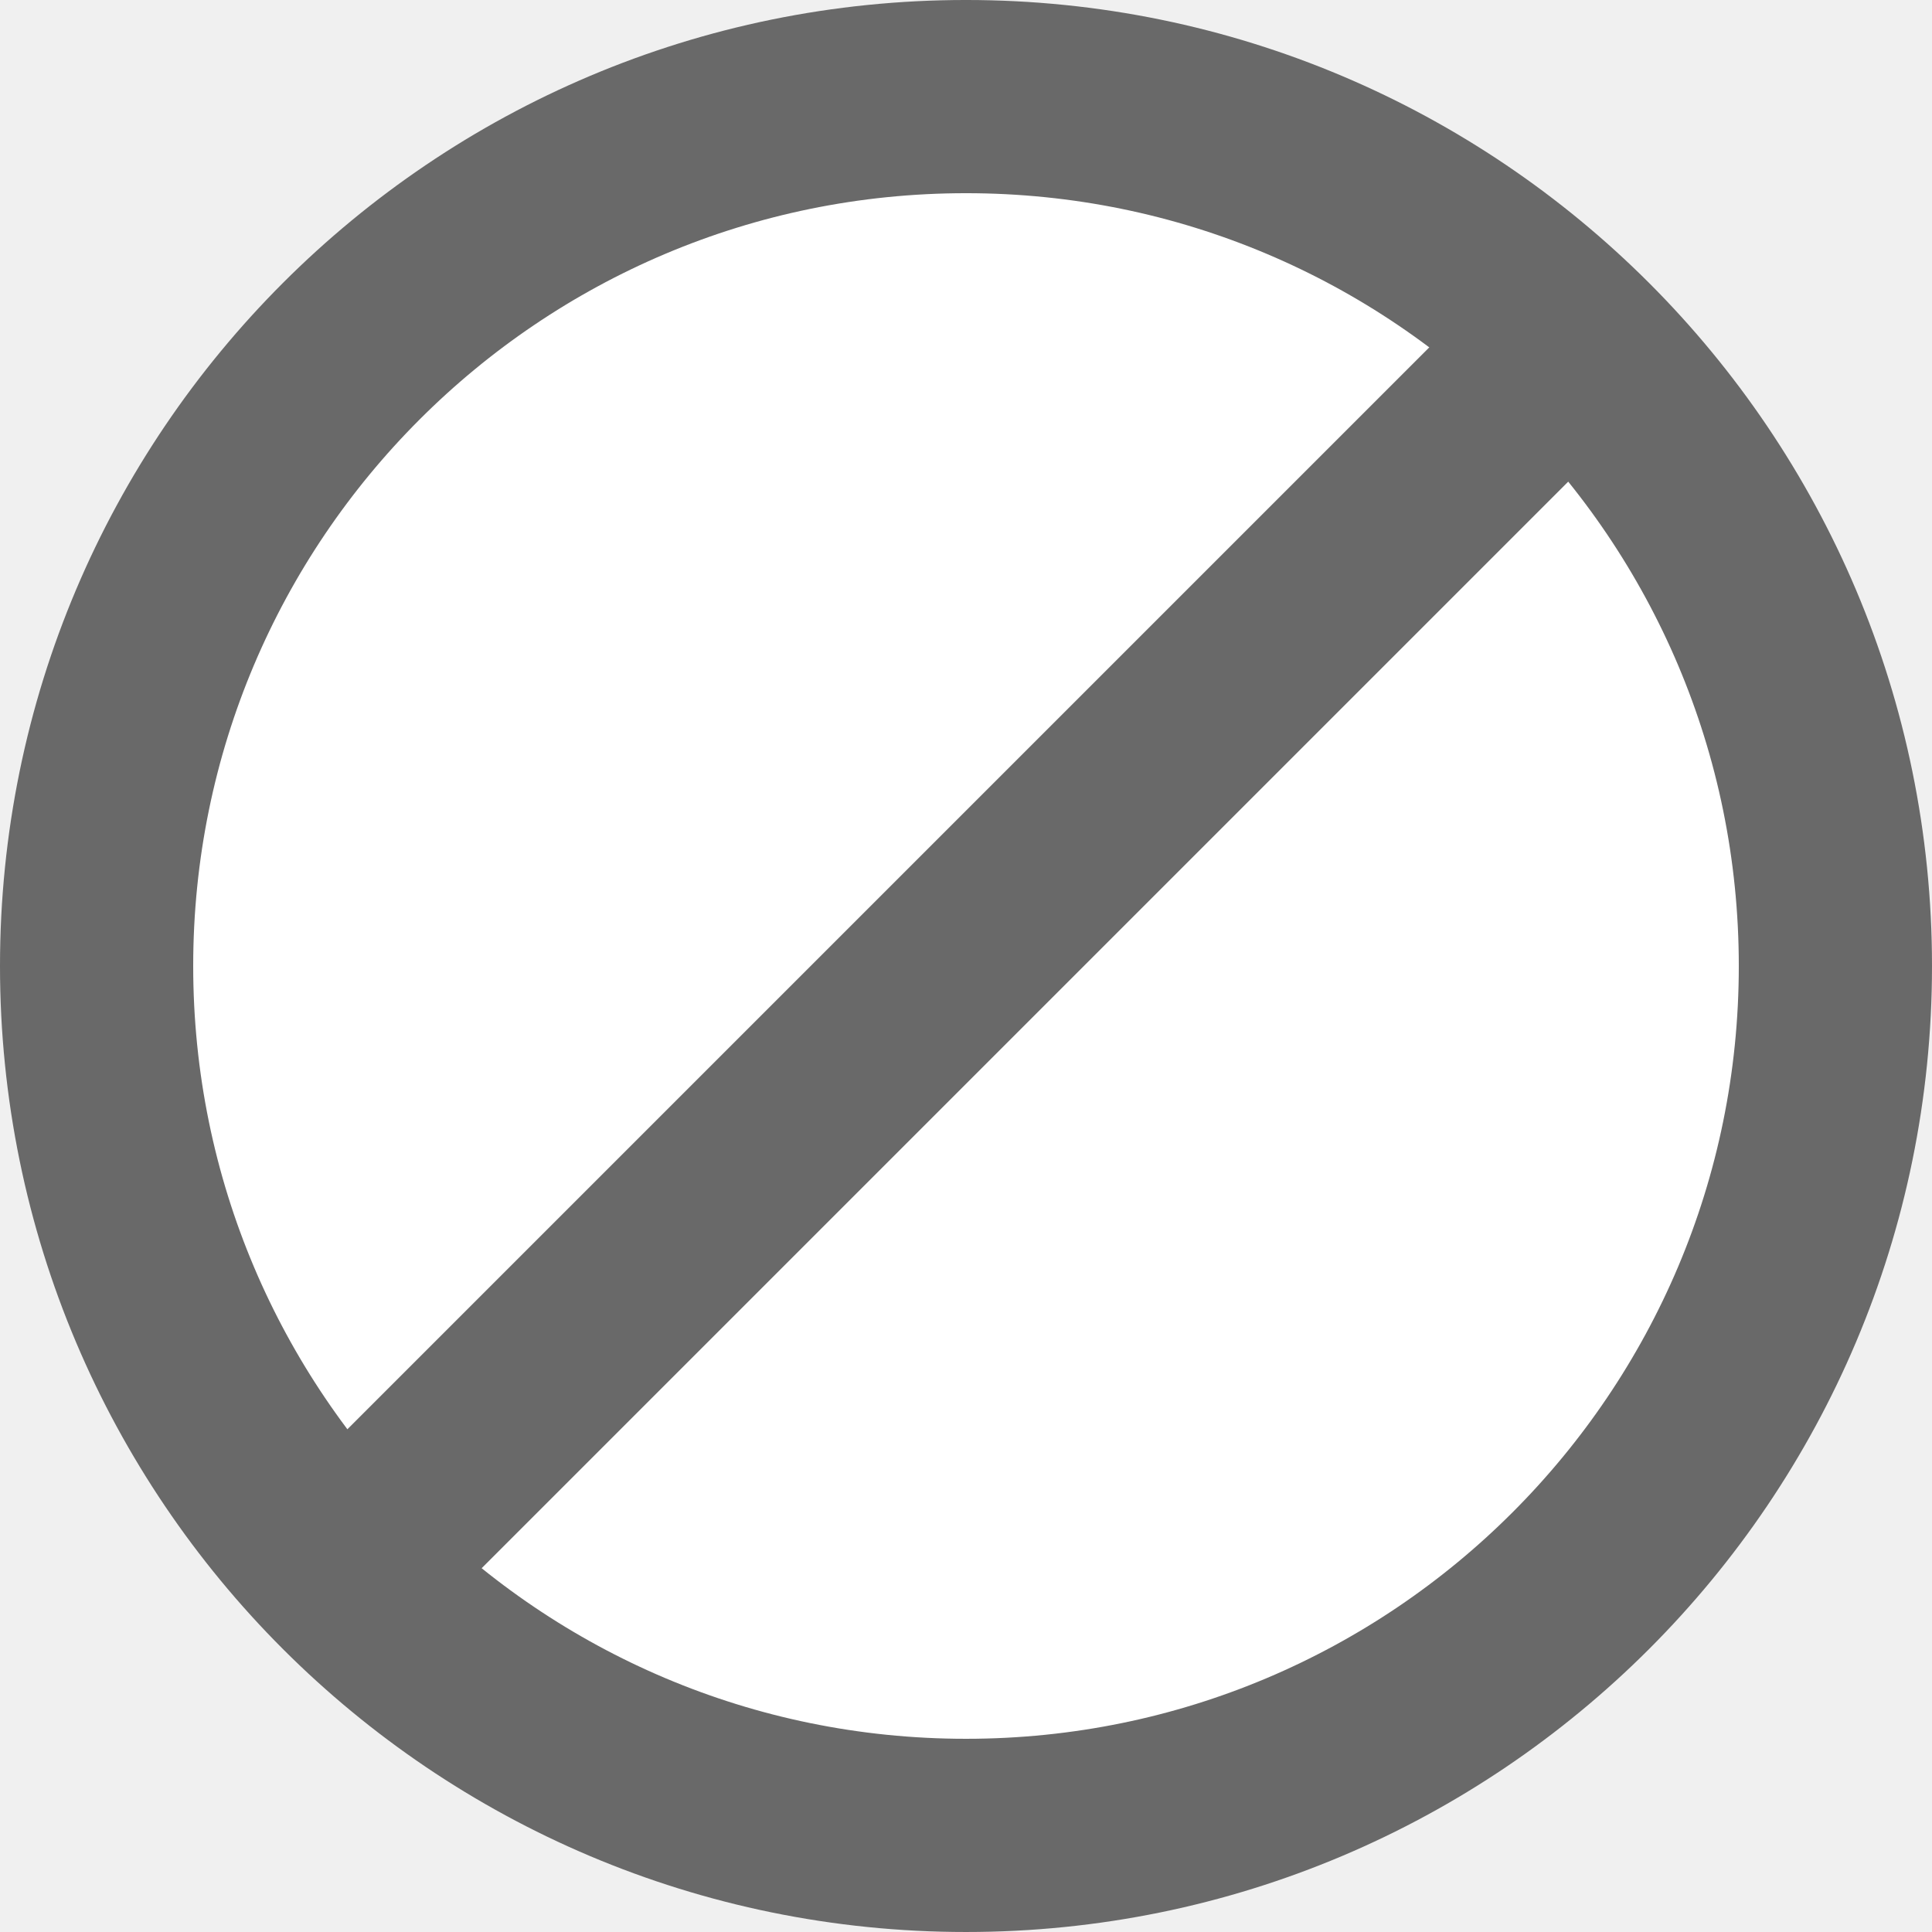
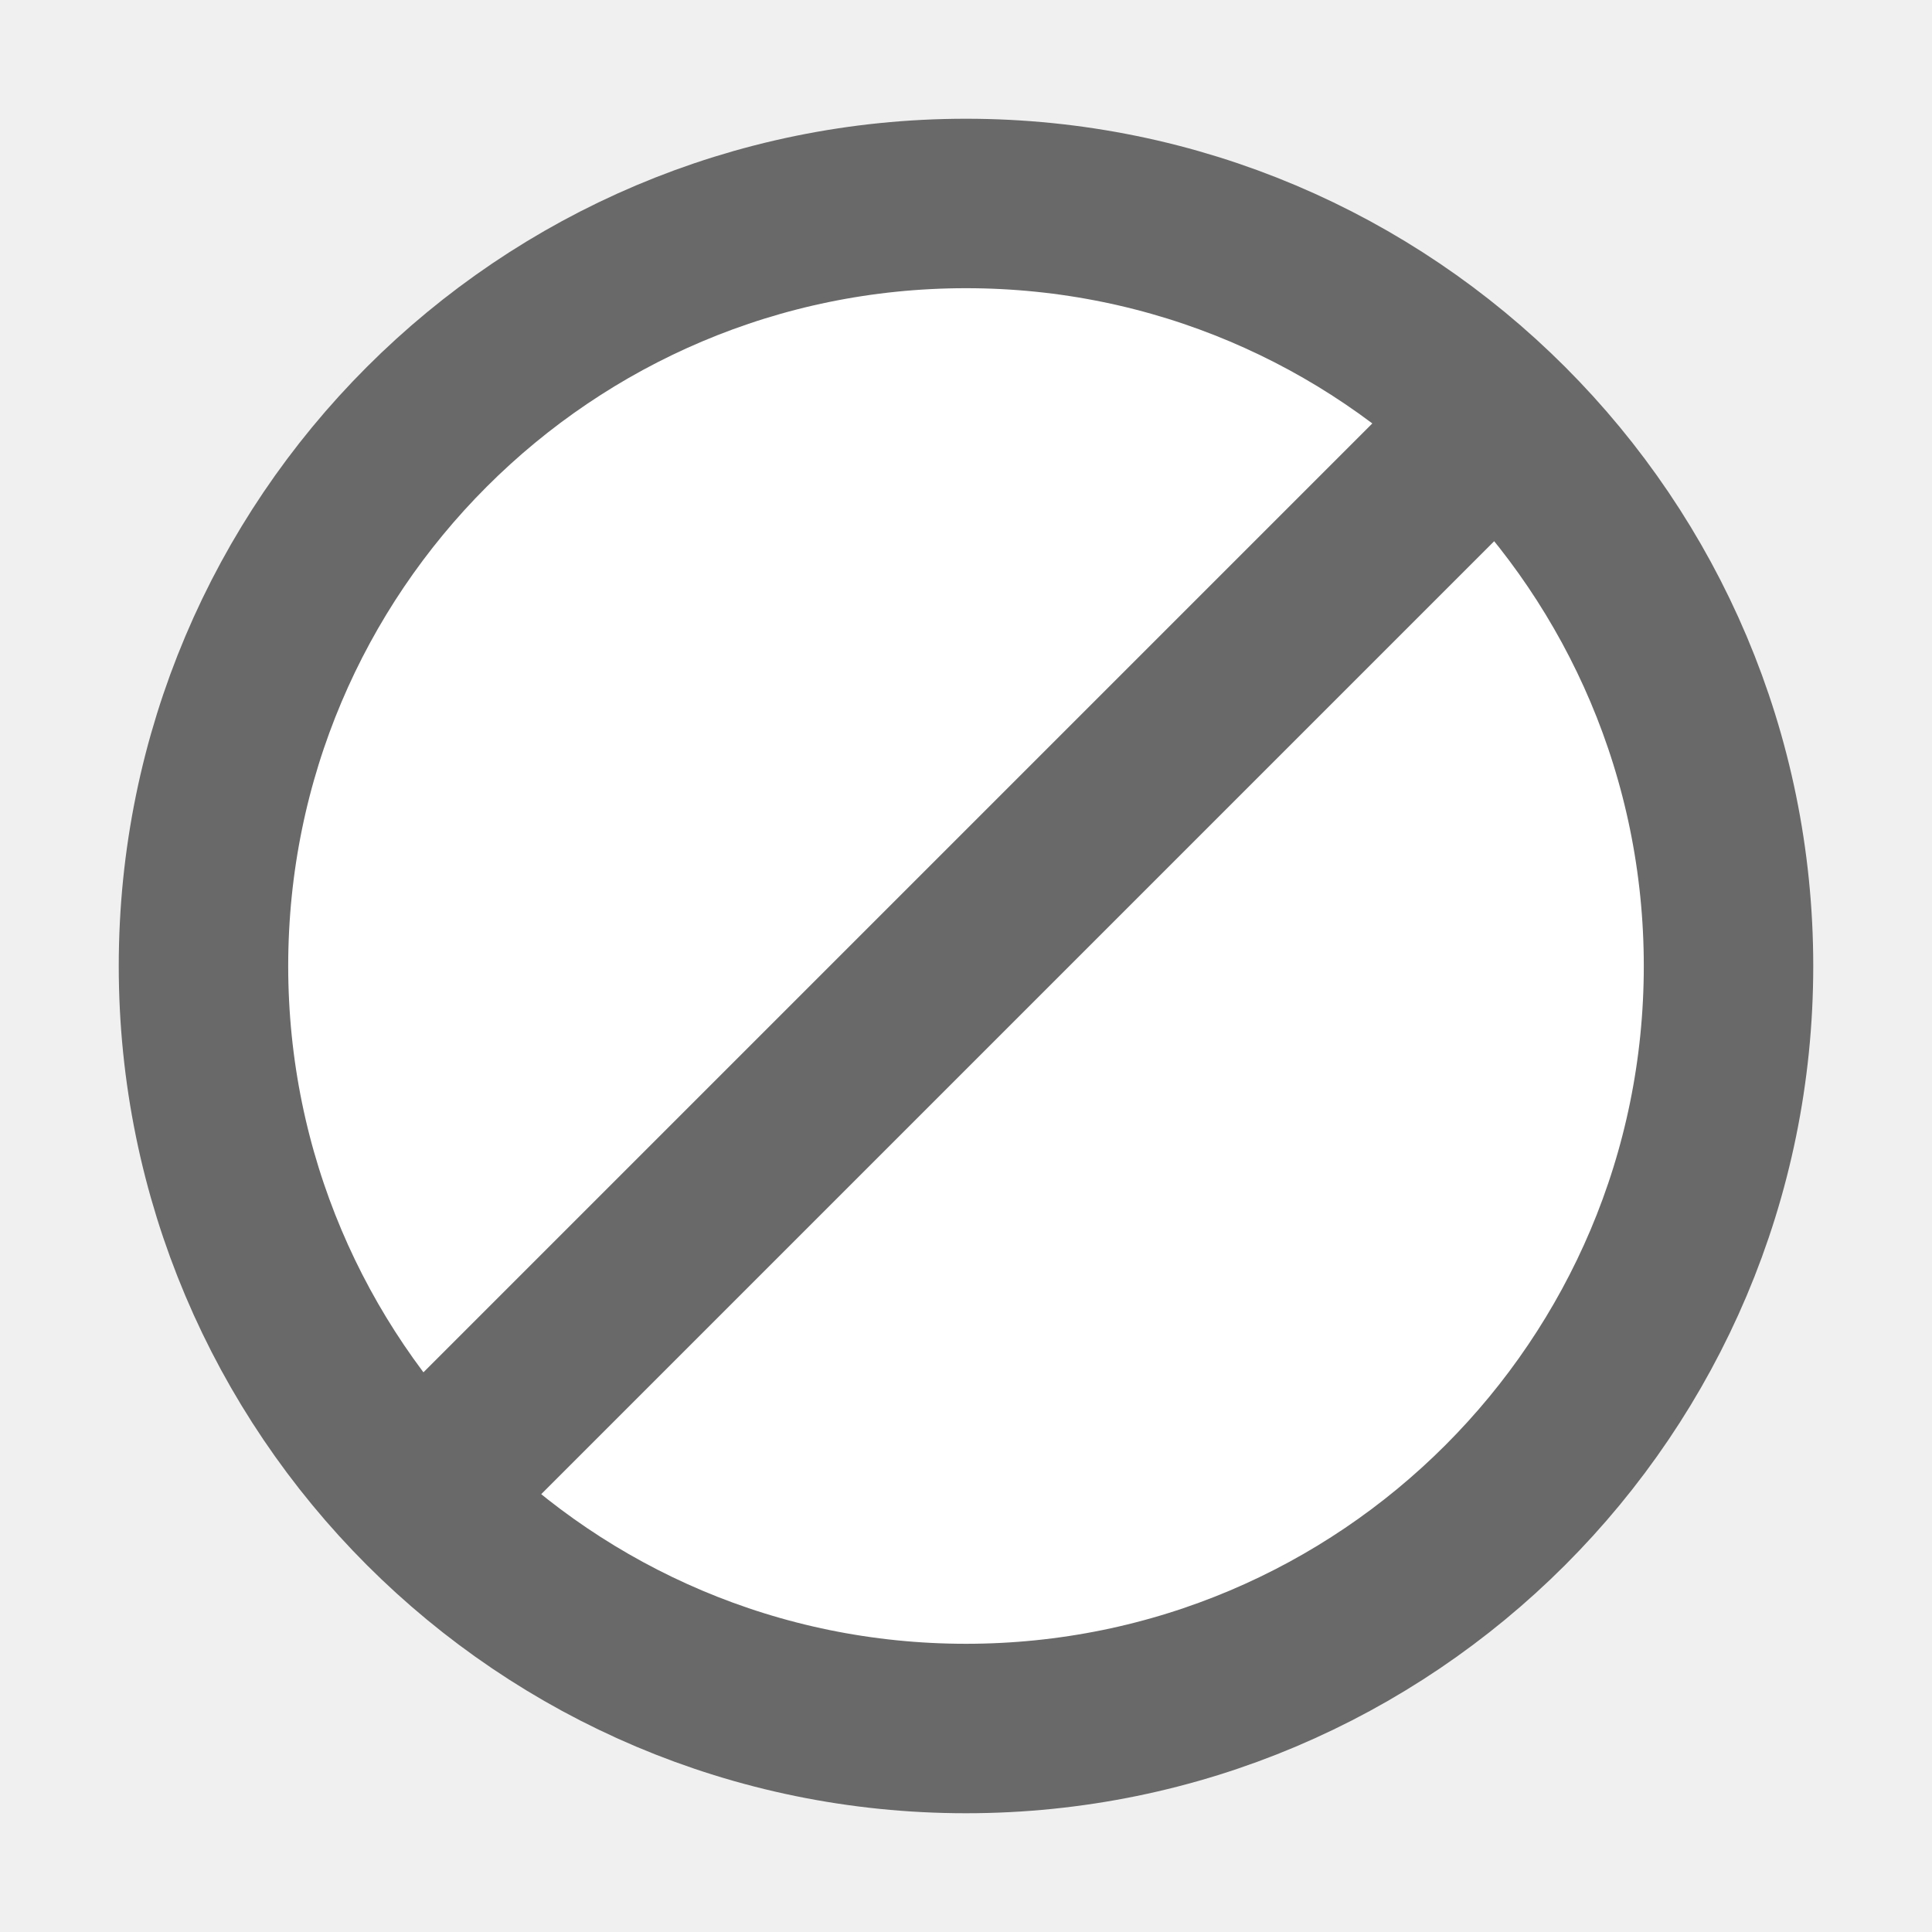
<svg xmlns="http://www.w3.org/2000/svg" id="svg8" version="1.1" viewBox="0 0 100 100" height="100mm" width="100mm">
  <defs id="defs2" />
  <g transform="translate(-57.74404,-84.95833)" id="layer1">
-     <circle r="45" cy="134.958" cx="107.744" id="path833" style="color:#000000;overflow:visible;fill:#ffffff;fill-opacity:1;stroke:#696969;stroke-width:10;stroke-linecap:round;stroke-miterlimit:4;stroke-dasharray:none;stroke-opacity:1;stop-color:#000000" />
-     <path id="path835" d="M 75.887,165.845 138.631,103.101" style="fill:#696969;fill-rule:evenodd;stroke:#696969;stroke-width:10;stroke-linecap:butt;stroke-linejoin:miter;stroke-opacity:1;stroke-miterlimit:4;stroke-dasharray:none;fill-opacity:1" />
+     <circle r="39.468" cy="134.958" cx="107.744" id="path833" style="color:#000000;overflow:visible;fill:#ffffff;fill-opacity:1;stroke:#696969;stroke-width:8.771;stroke-linecap:round;stroke-miterlimit:4;stroke-dasharray:none;stroke-opacity:1;stop-color:#000000" />
+     <path id="path835" d="M 79.804,162.048 134.834,107.018" style="fill:#696969;fill-opacity:1;fill-rule:evenodd;stroke:#696969;stroke-width:8.771;stroke-linecap:butt;stroke-linejoin:miter;stroke-miterlimit:4;stroke-dasharray:none;stroke-opacity:1" />
  </g>
</svg>
